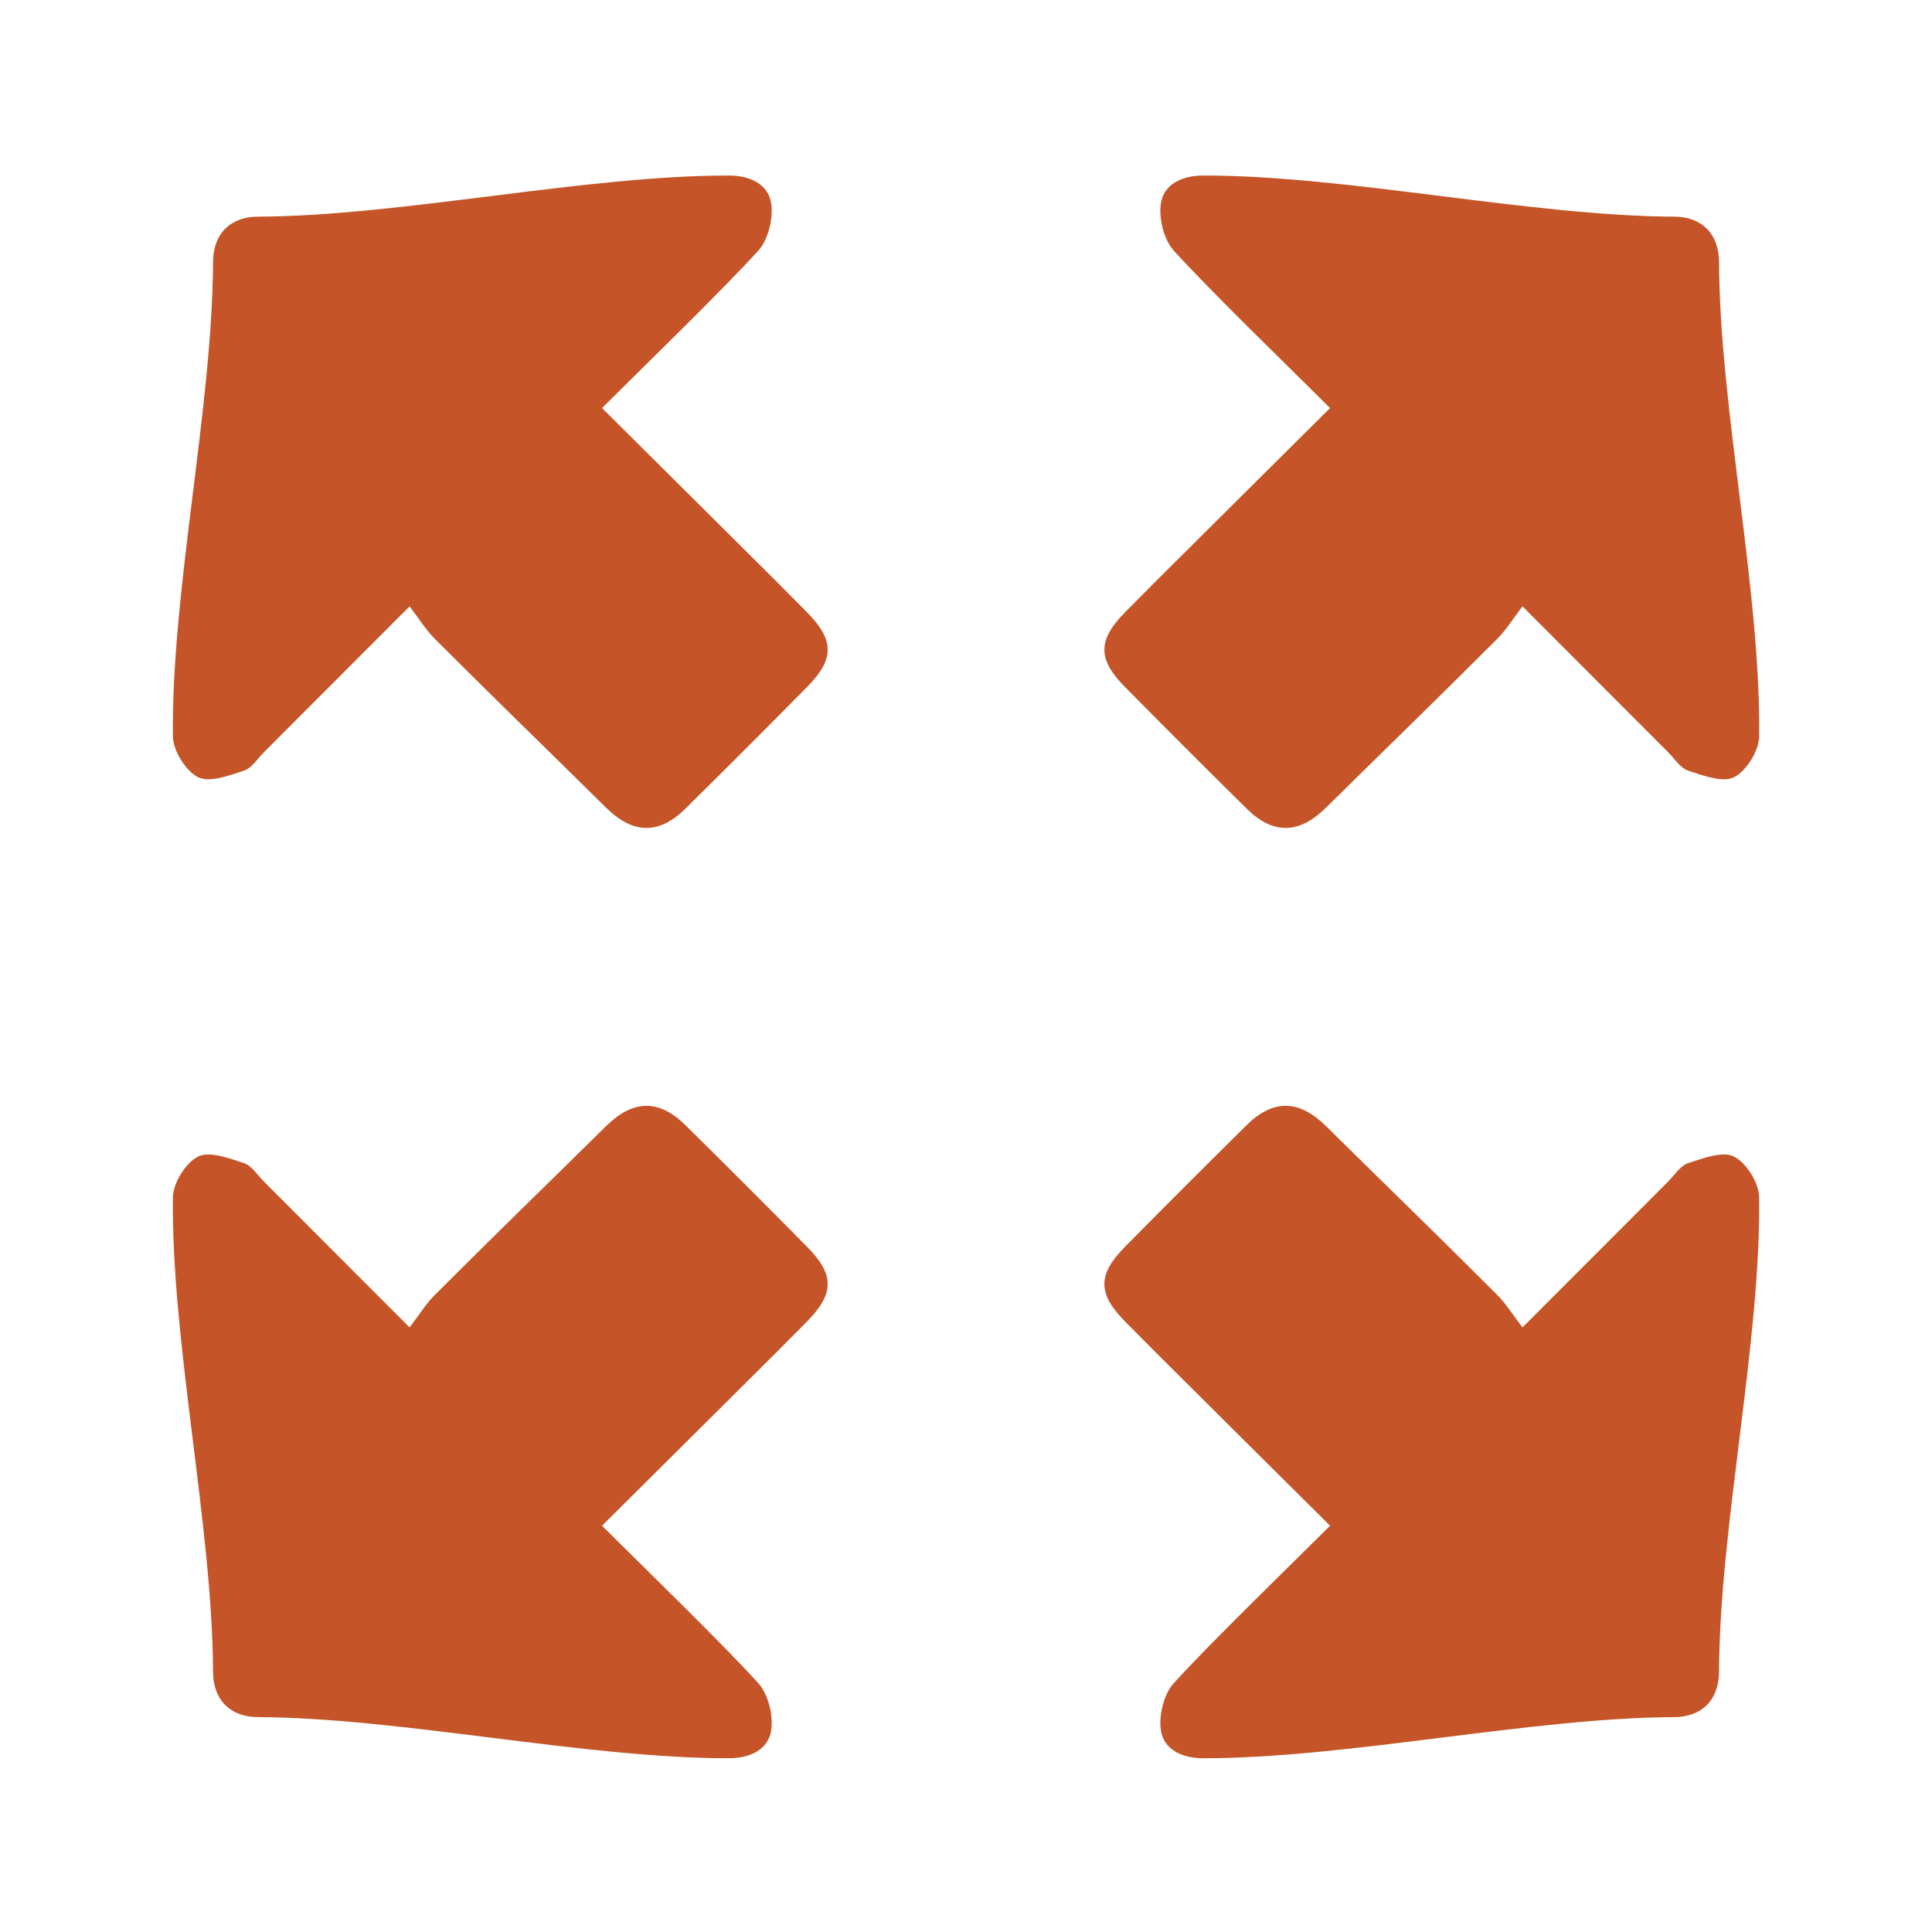
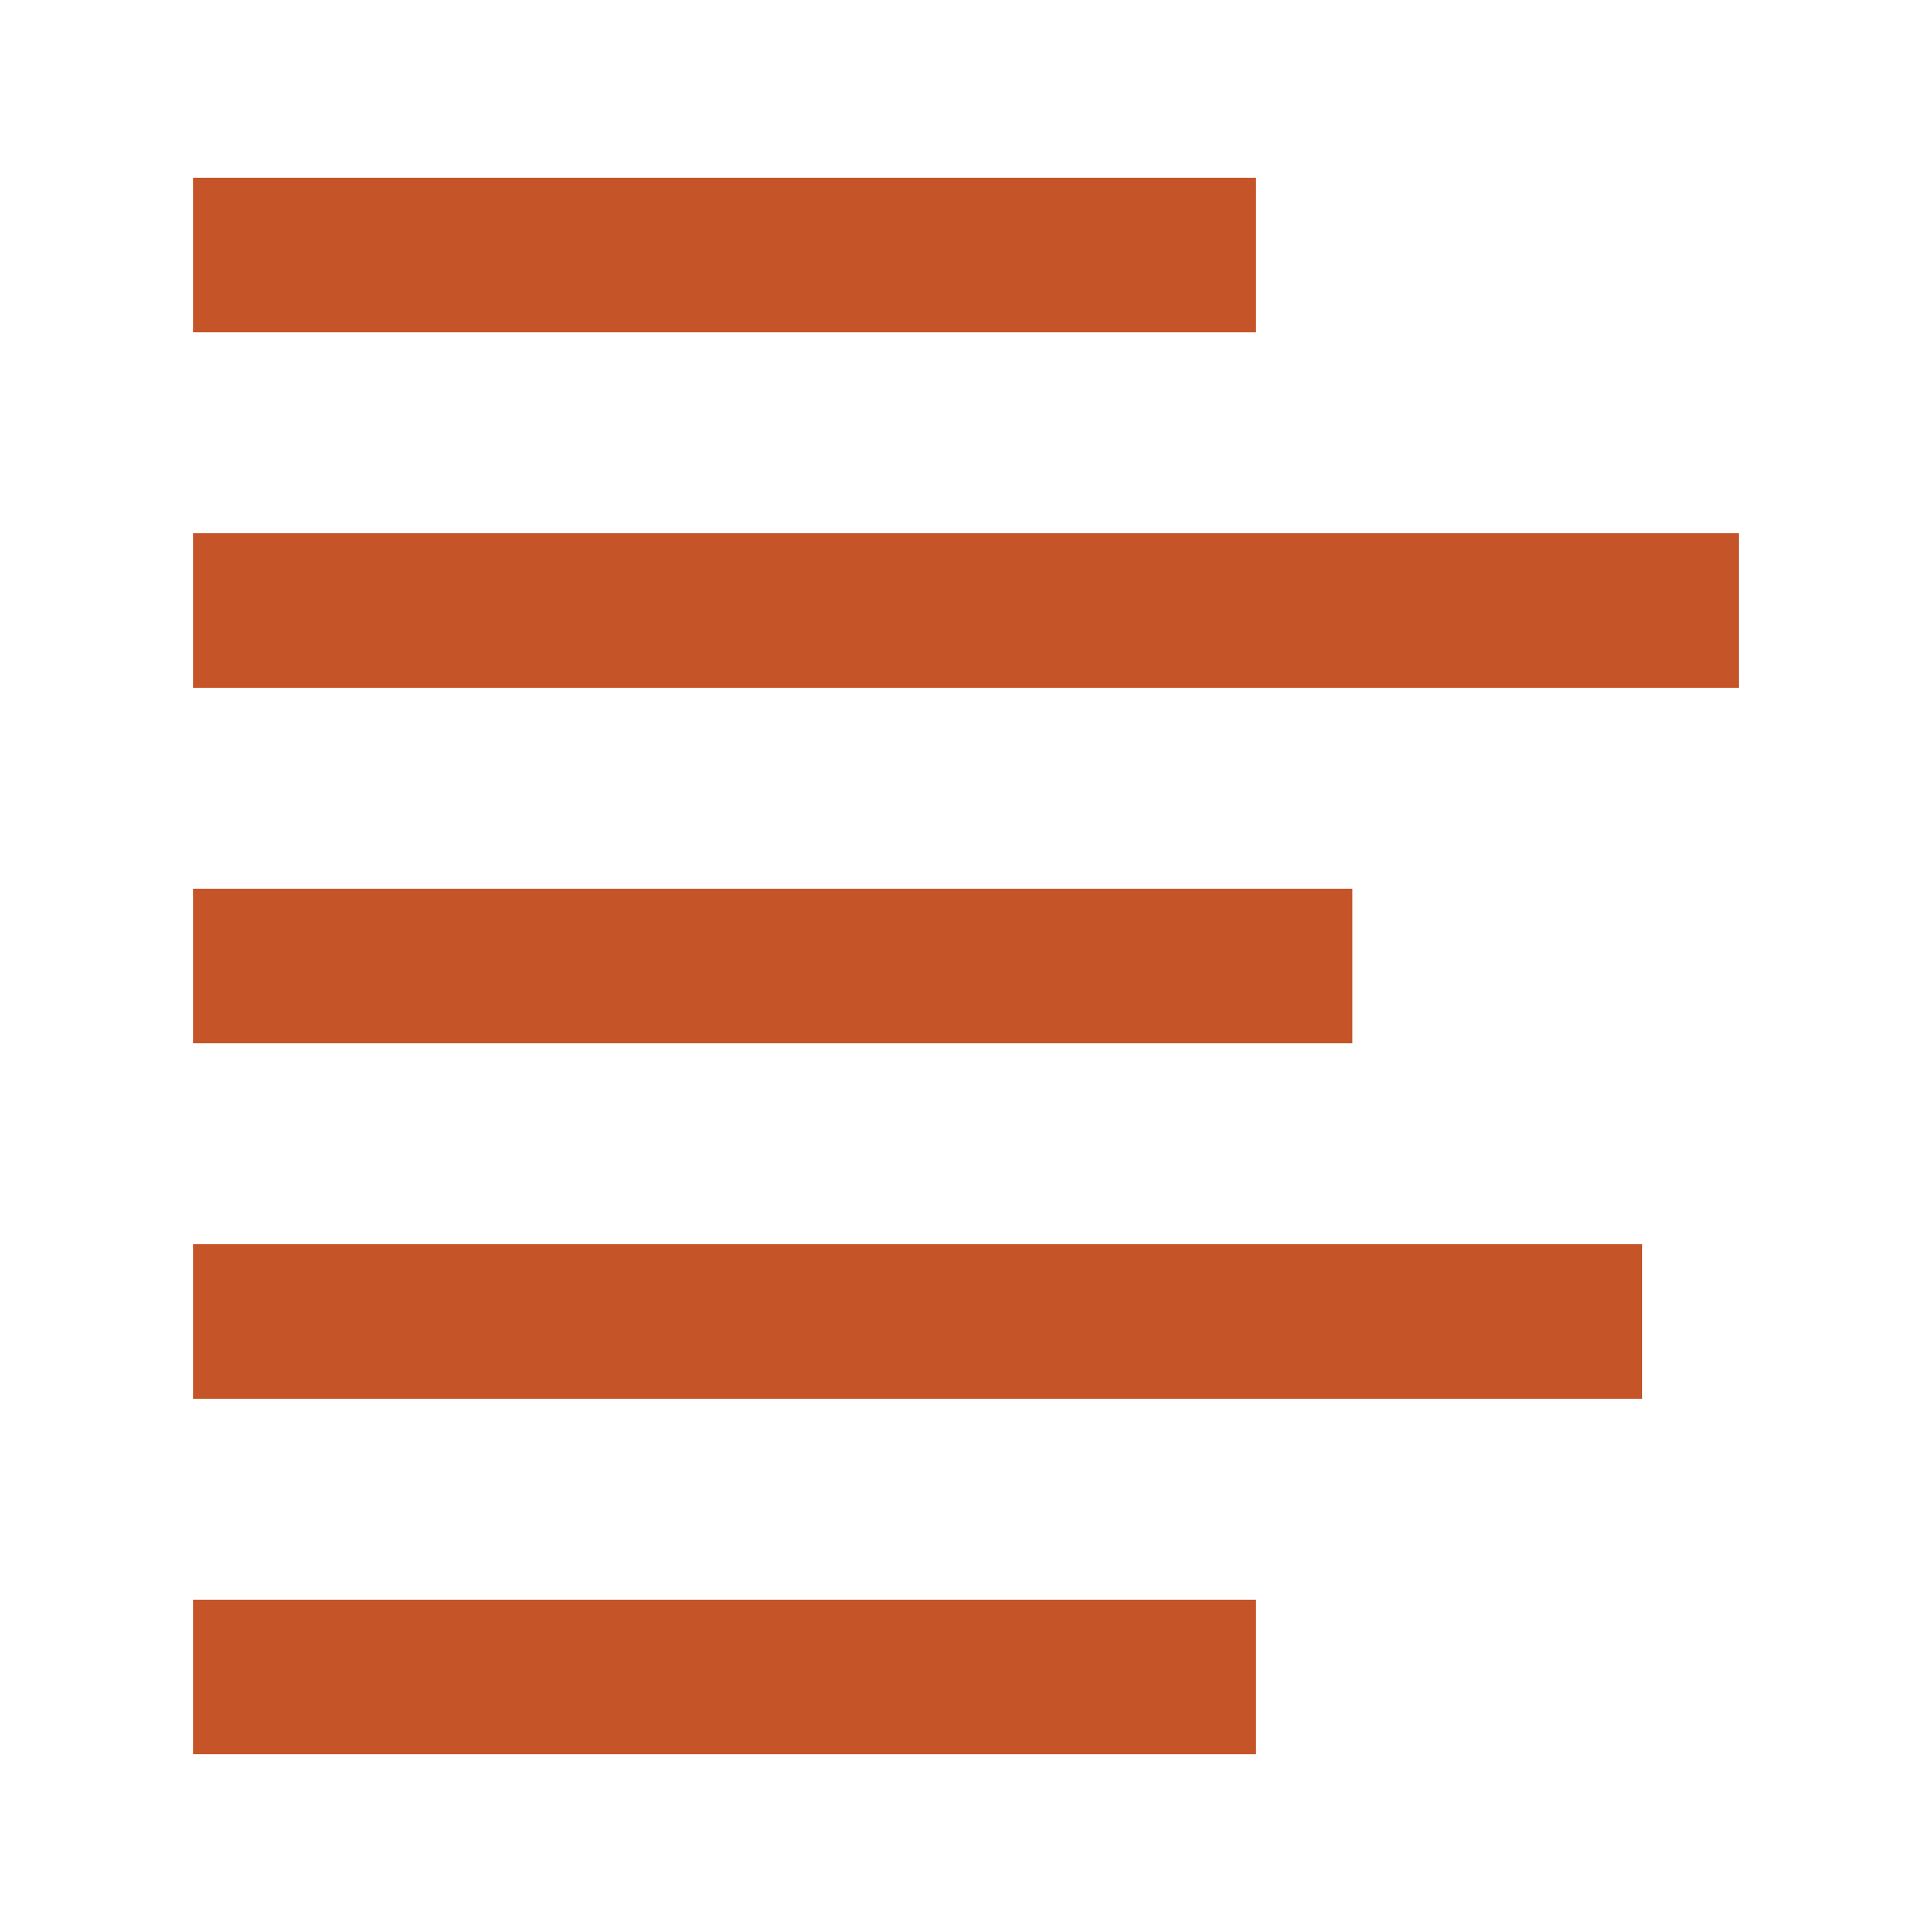
<svg xmlns="http://www.w3.org/2000/svg" version="1.1" id="Layer_1" x="0px" y="0px" width="100px" height="100px" viewBox="0 0 100 100" enable-background="new 0 0 100 100" xml:space="preserve">
-   <path fill="#C55528" d="M31.16,21.121c2.529,2.513,5.006,4.968,7.476,7.43c2.68,2.672,0.422,0.411,3.091,3.094  c1.468,1.476,1.487,2.455,0.051,3.91c-2.086,2.114-4.187,4.214-6.3,6.3c-1.368,1.35-2.708,1.333-4.111-0.053  c-4.603-4.542-4.264-4.156-8.845-8.719c-0.471-0.469-0.828-1.054-1.323-1.697c-1.98,1.985-5.815,5.827-7.532,7.544  c-0.338,0.338-0.636,0.827-1.046,0.961c-0.772,0.252-1.786,0.637-2.375,0.335c-0.643-0.33-1.287-1.372-1.296-2.111  c-0.093-7.471,2.051-17.065,2.076-24.537c0.001-1.453,0.871-2.358,2.326-2.364c7.425-0.033,16.97-2.143,24.395-2.128  c1.038,0.002,2.041,0.425,2.176,1.487c0.098,0.772-0.163,1.834-0.672,2.397C37.391,15.026,33.239,19.048,31.16,21.121z" />
-   <path fill="#C55528" d="M60.753,12.97c-0.509-0.563-0.77-1.625-0.672-2.397c0.135-1.062,1.138-1.485,2.176-1.487  c7.425-0.015,16.97,2.095,24.395,2.128c1.455,0.006,2.325,0.911,2.326,2.364c0.025,7.472,2.169,17.066,2.076,24.537  c-0.009,0.739-0.653,1.781-1.296,2.111c-0.589,0.302-1.603-0.083-2.375-0.335c-0.41-0.134-0.708-0.623-1.046-0.961  c-1.717-1.717-5.552-5.559-7.532-7.544c-0.495,0.643-0.852,1.228-1.323,1.697c-4.581,4.563-4.242,4.177-8.845,8.719  c-1.403,1.386-2.743,1.403-4.111,0.053c-2.113-2.086-4.214-4.186-6.3-6.3c-1.436-1.455-1.417-2.434,0.051-3.91  c2.669-2.683,0.411-0.422,3.091-3.094c2.47-2.462,4.947-4.917,7.476-7.43C66.765,19.048,62.613,15.026,60.753,12.97z" />
-   <path fill="#C55528" d="M39.251,87.122c0.509,0.563,0.77,1.625,0.672,2.397c-0.135,1.062-1.138,1.485-2.176,1.487  c-7.425,0.015-16.97-2.095-24.395-2.128c-1.455-0.006-2.325-0.911-2.326-2.364c-0.025-7.472-2.169-17.066-2.076-24.537  c0.009-0.739,0.653-1.781,1.296-2.111c0.589-0.302,1.603,0.083,2.375,0.335c0.41,0.134,0.708,0.623,1.046,0.961  c1.717,1.717,5.552,5.559,7.532,7.544c0.495-0.643,0.852-1.228,1.323-1.697c4.581-4.563,4.242-4.177,8.845-8.719  c1.403-1.386,2.743-1.403,4.111-0.053c2.113,2.086,4.214,4.186,6.3,6.3c1.436,1.455,1.417,2.434-0.051,3.91  c-2.669,2.683-0.411,0.422-3.091,3.094c-2.47,2.462-4.947,4.917-7.476,7.43C33.239,81.044,37.391,85.066,39.251,87.122z" />
-   <path fill="#C55528" d="M68.844,78.971c-2.529-2.513-5.006-4.968-7.476-7.43c-2.68-2.672-0.422-0.411-3.091-3.094  c-1.468-1.476-1.487-2.455-0.051-3.91c2.086-2.114,4.187-4.214,6.3-6.3c1.368-1.35,2.708-1.333,4.111,0.053  c4.603,4.542,4.264,4.156,8.845,8.719c0.471,0.469,0.828,1.054,1.323,1.697c1.98-1.985,5.815-5.827,7.532-7.544  c0.338-0.338,0.636-0.827,1.046-0.961c0.772-0.252,1.786-0.637,2.375-0.335c0.643,0.33,1.287,1.372,1.296,2.111  c0.093,7.471-2.051,17.065-2.076,24.537c-0.001,1.453-0.871,2.358-2.326,2.364c-7.425,0.033-16.97,2.143-24.395,2.128  c-1.038-0.002-2.041-0.425-2.176-1.487c-0.098-0.772,0.163-1.834,0.672-2.397C62.613,85.066,66.765,81.044,68.844,78.971z" />
+   <g id="New_Symbol_151">
+     <rect x="10" y="9.2" fill="#C55528" width="55" height="8" />
+     <rect x="10" y="27.6" fill="#C55528" width="80" height="8" />
+     <rect x="10" y="46" fill="#C55528" width="60" height="8" />
+     <rect x="10" y="64.4" fill="#C55528" width="75" height="8" />
+     <rect x="10" y="82.8" fill="#C55528" width="55" height="8" />
+   </g>
</svg>
